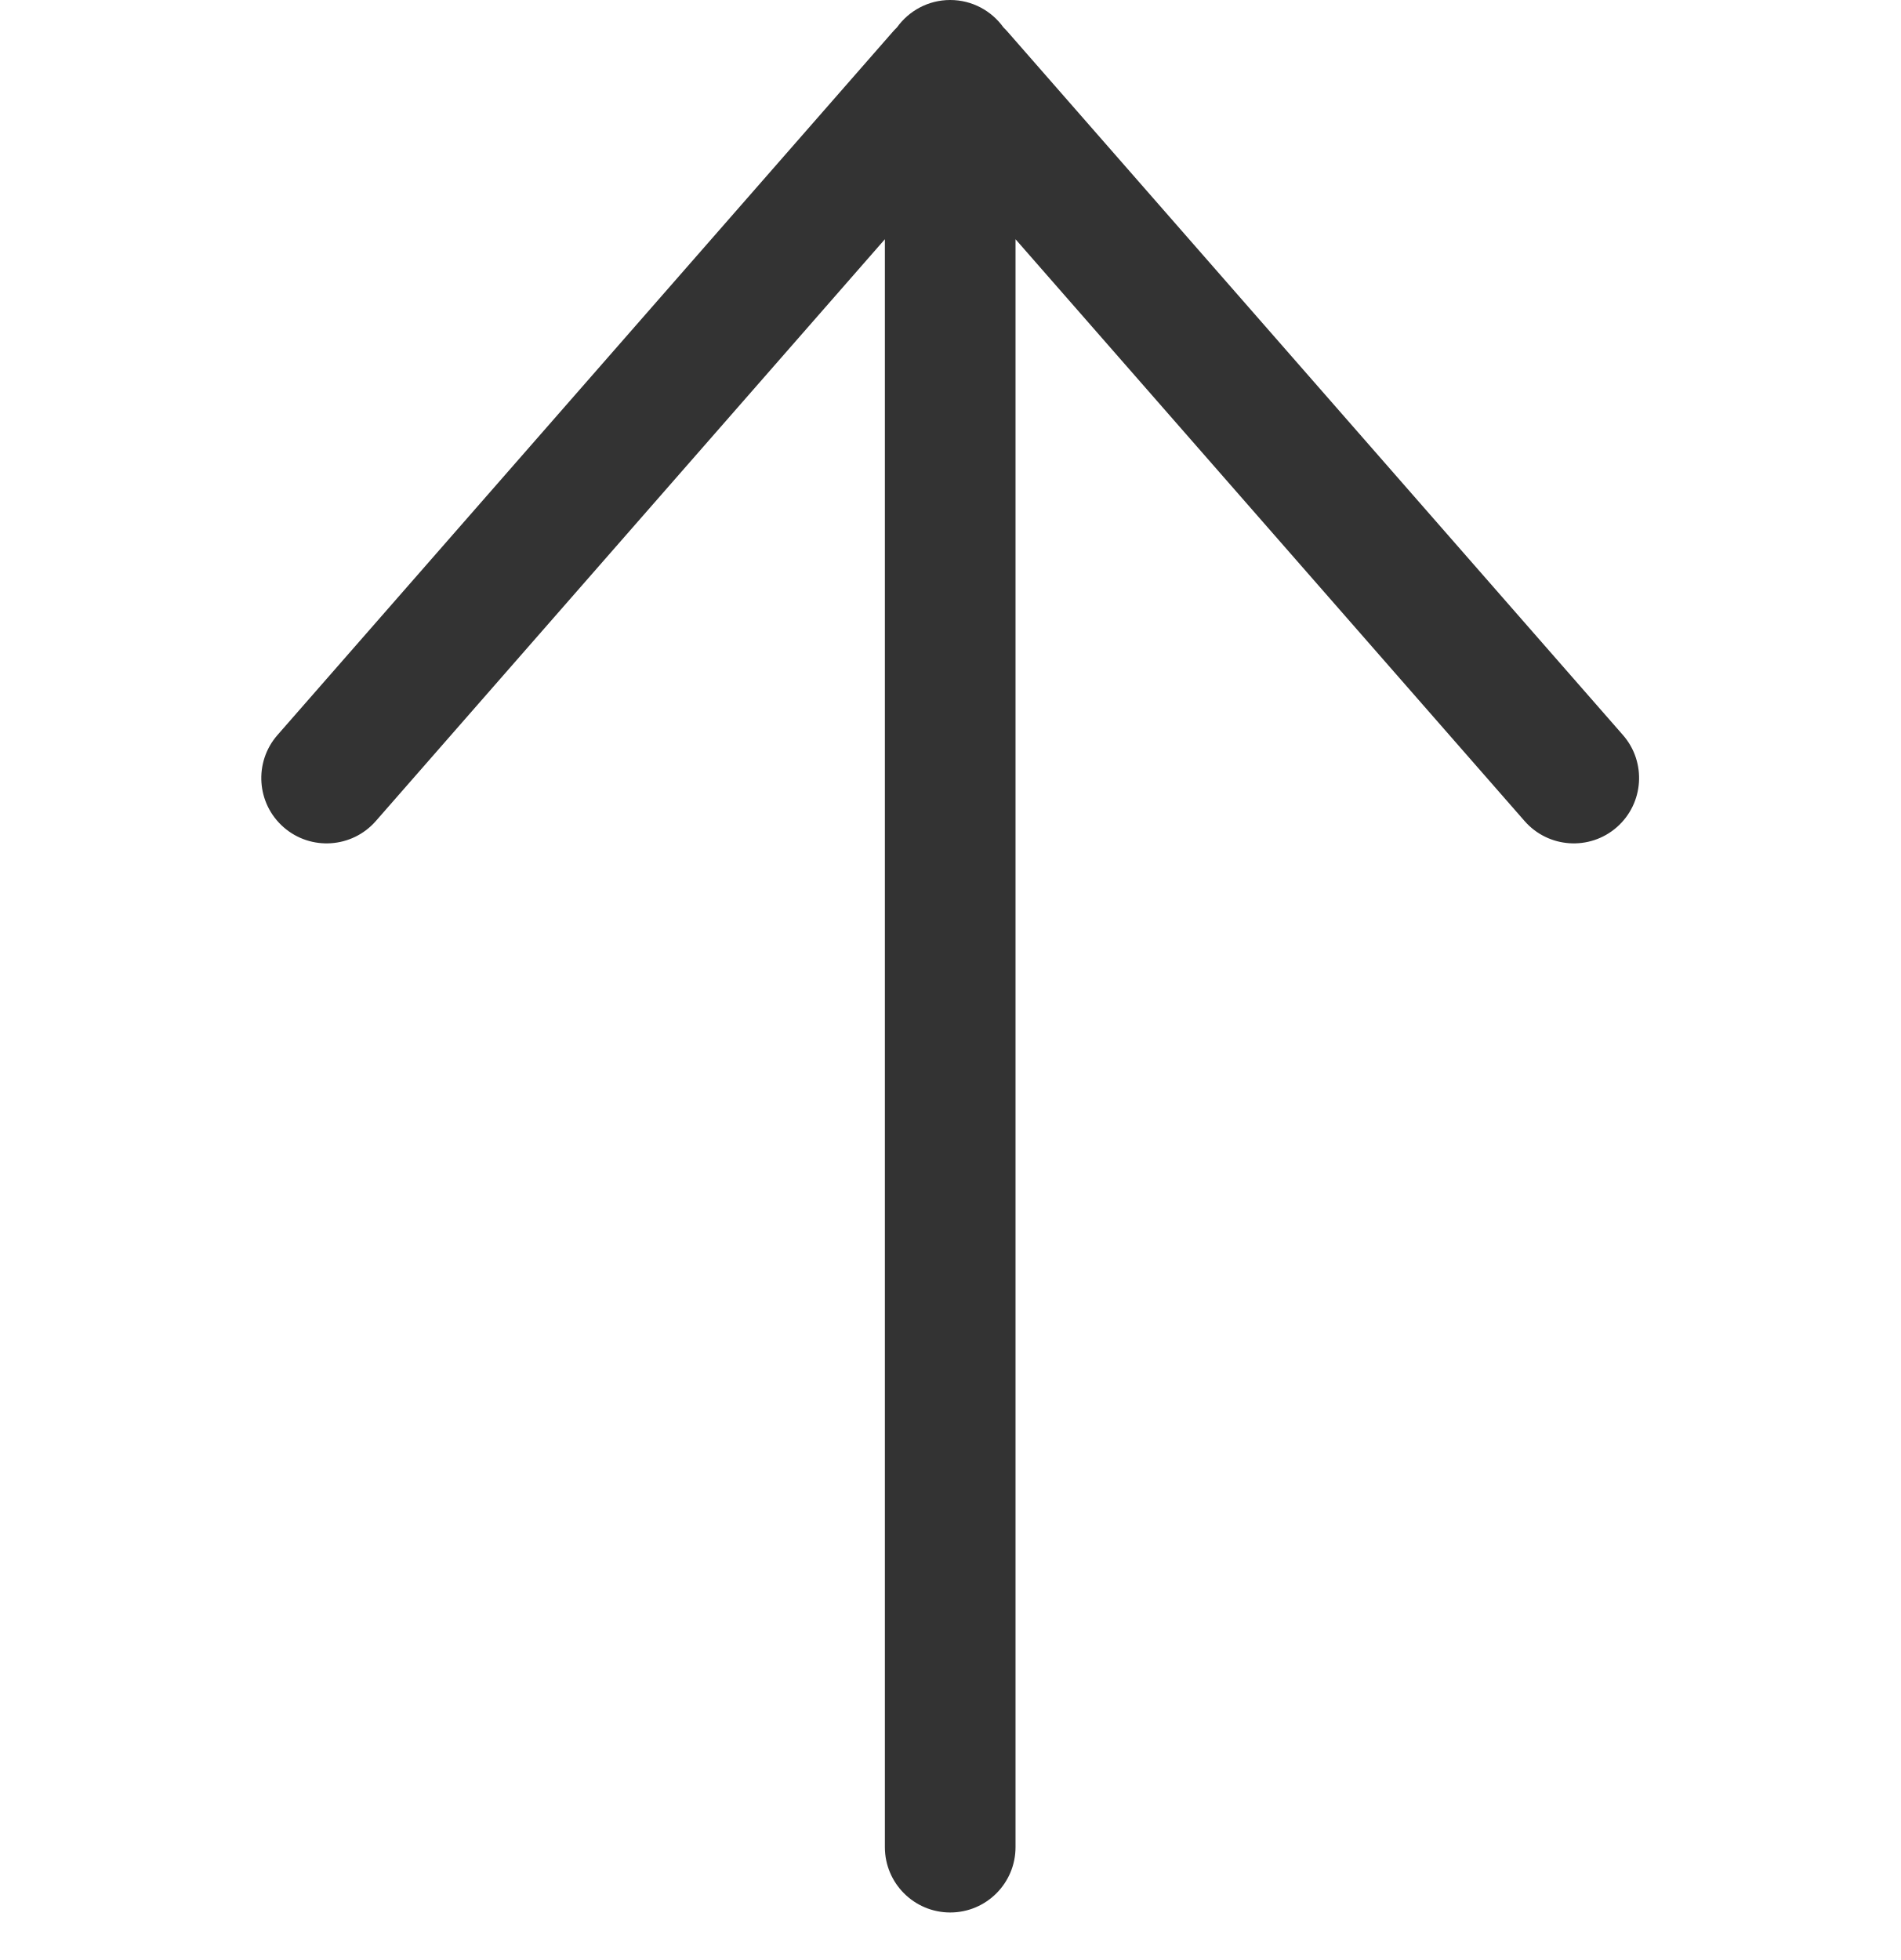
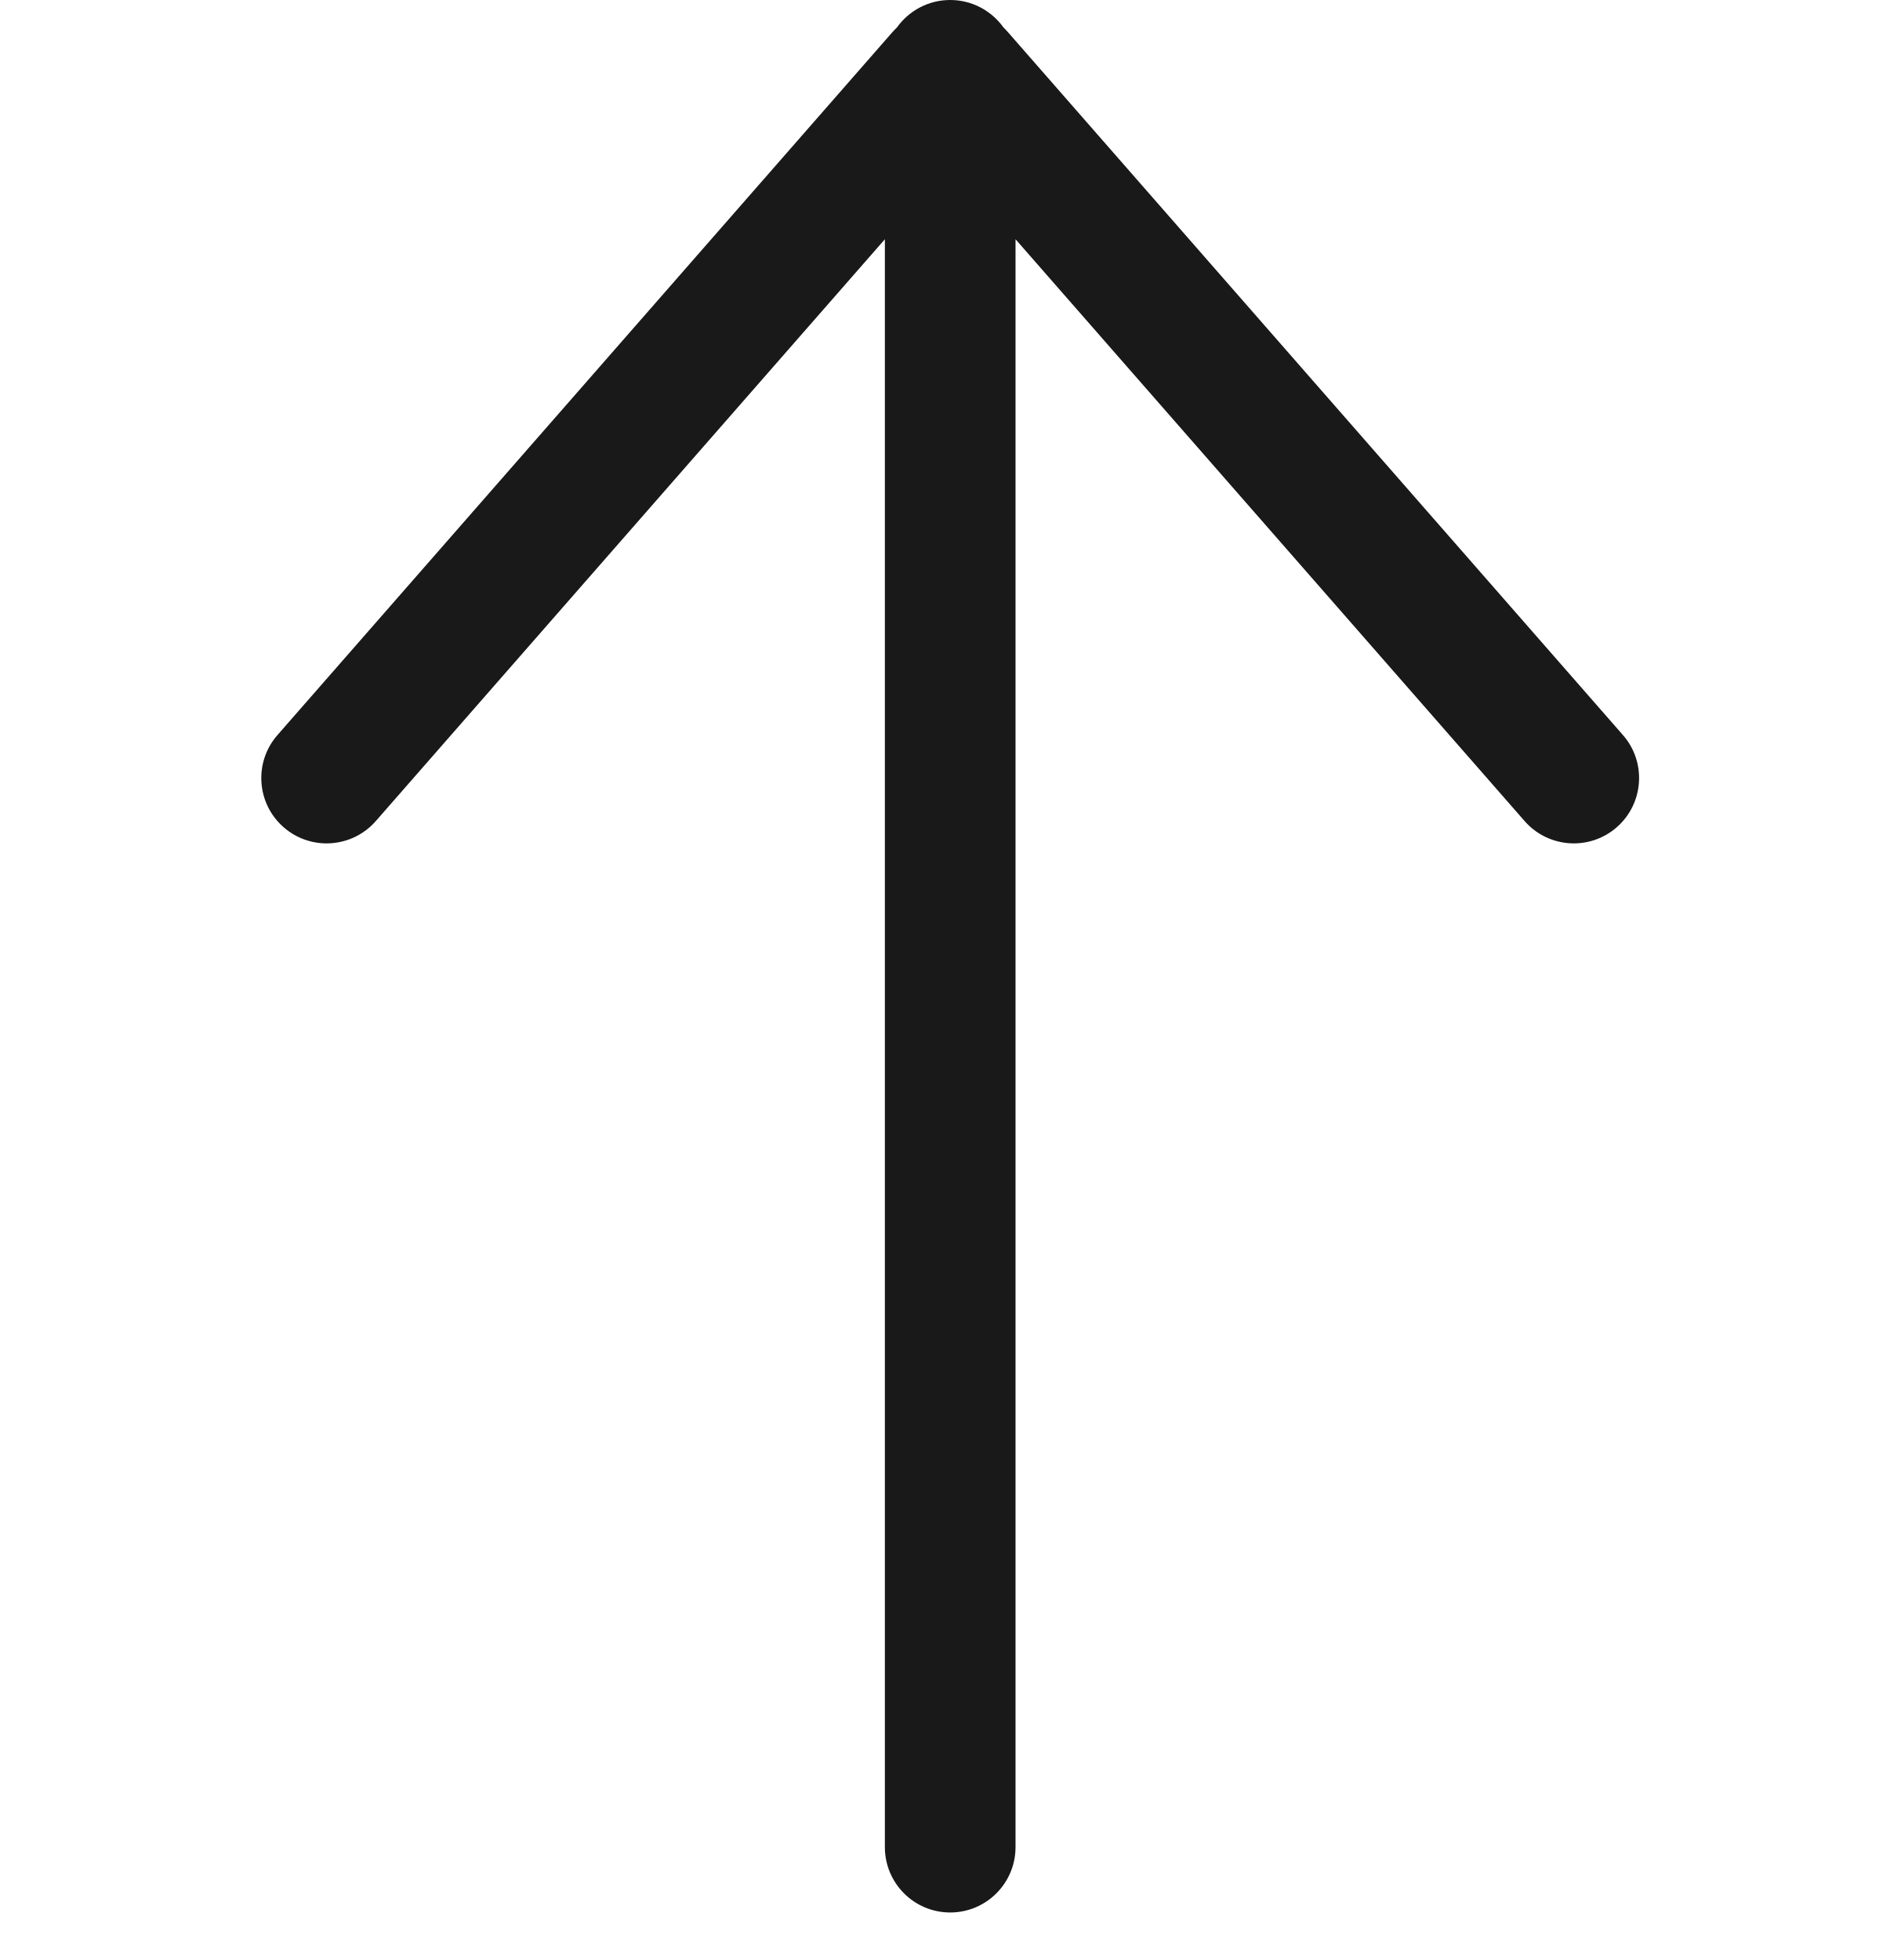
<svg xmlns="http://www.w3.org/2000/svg" width="32" height="33" viewBox="0 0 32 33" fill="none">
-   <path fill-rule="evenodd" clip-rule="evenodd" d="M27.328 12.376C27.728 12.833 27.681 13.528 27.224 13.928C26.767 14.328 26.072 14.281 25.672 13.824L17.1 4.028L17.1 31.1C17.1 31.707 16.608 32.2 16 32.2C15.393 32.2 14.9 31.707 14.9 31.1L14.9 4.028L6.328 13.824C5.928 14.281 5.233 14.328 4.776 13.928C4.318 13.528 4.272 12.833 4.672 12.376L15.022 0.548C15.048 0.517 15.076 0.489 15.104 0.461C15.304 0.182 15.631 -2.33791e-05 16 -2.33952e-05C16.369 -2.34114e-05 16.696 0.182 16.896 0.461C16.924 0.489 16.952 0.517 16.978 0.548L27.328 12.376Z" fill="#333333" />
+   <path fill-rule="evenodd" clip-rule="evenodd" d="M27.328 12.376C27.728 12.833 27.681 13.528 27.224 13.928C26.767 14.328 26.072 14.281 25.672 13.824L17.1 4.028L17.1 31.1C17.1 31.707 16.607 32.2 16 32.2C15.392 32.2 14.9 31.707 14.9 31.1L14.9 4.028L6.328 13.824C5.928 14.281 5.233 14.328 4.776 13.928C4.318 13.528 4.272 12.833 4.672 12.376L15.021 0.548C15.048 0.517 15.076 0.489 15.104 0.461C15.304 0.182 15.63 -4.90903e-07 16 -5.07051e-07C16.369 -5.232e-07 16.696 0.182 16.896 0.461C16.924 0.489 16.952 0.517 16.978 0.548L27.328 12.376Z" fill="#191919" />
</svg>
